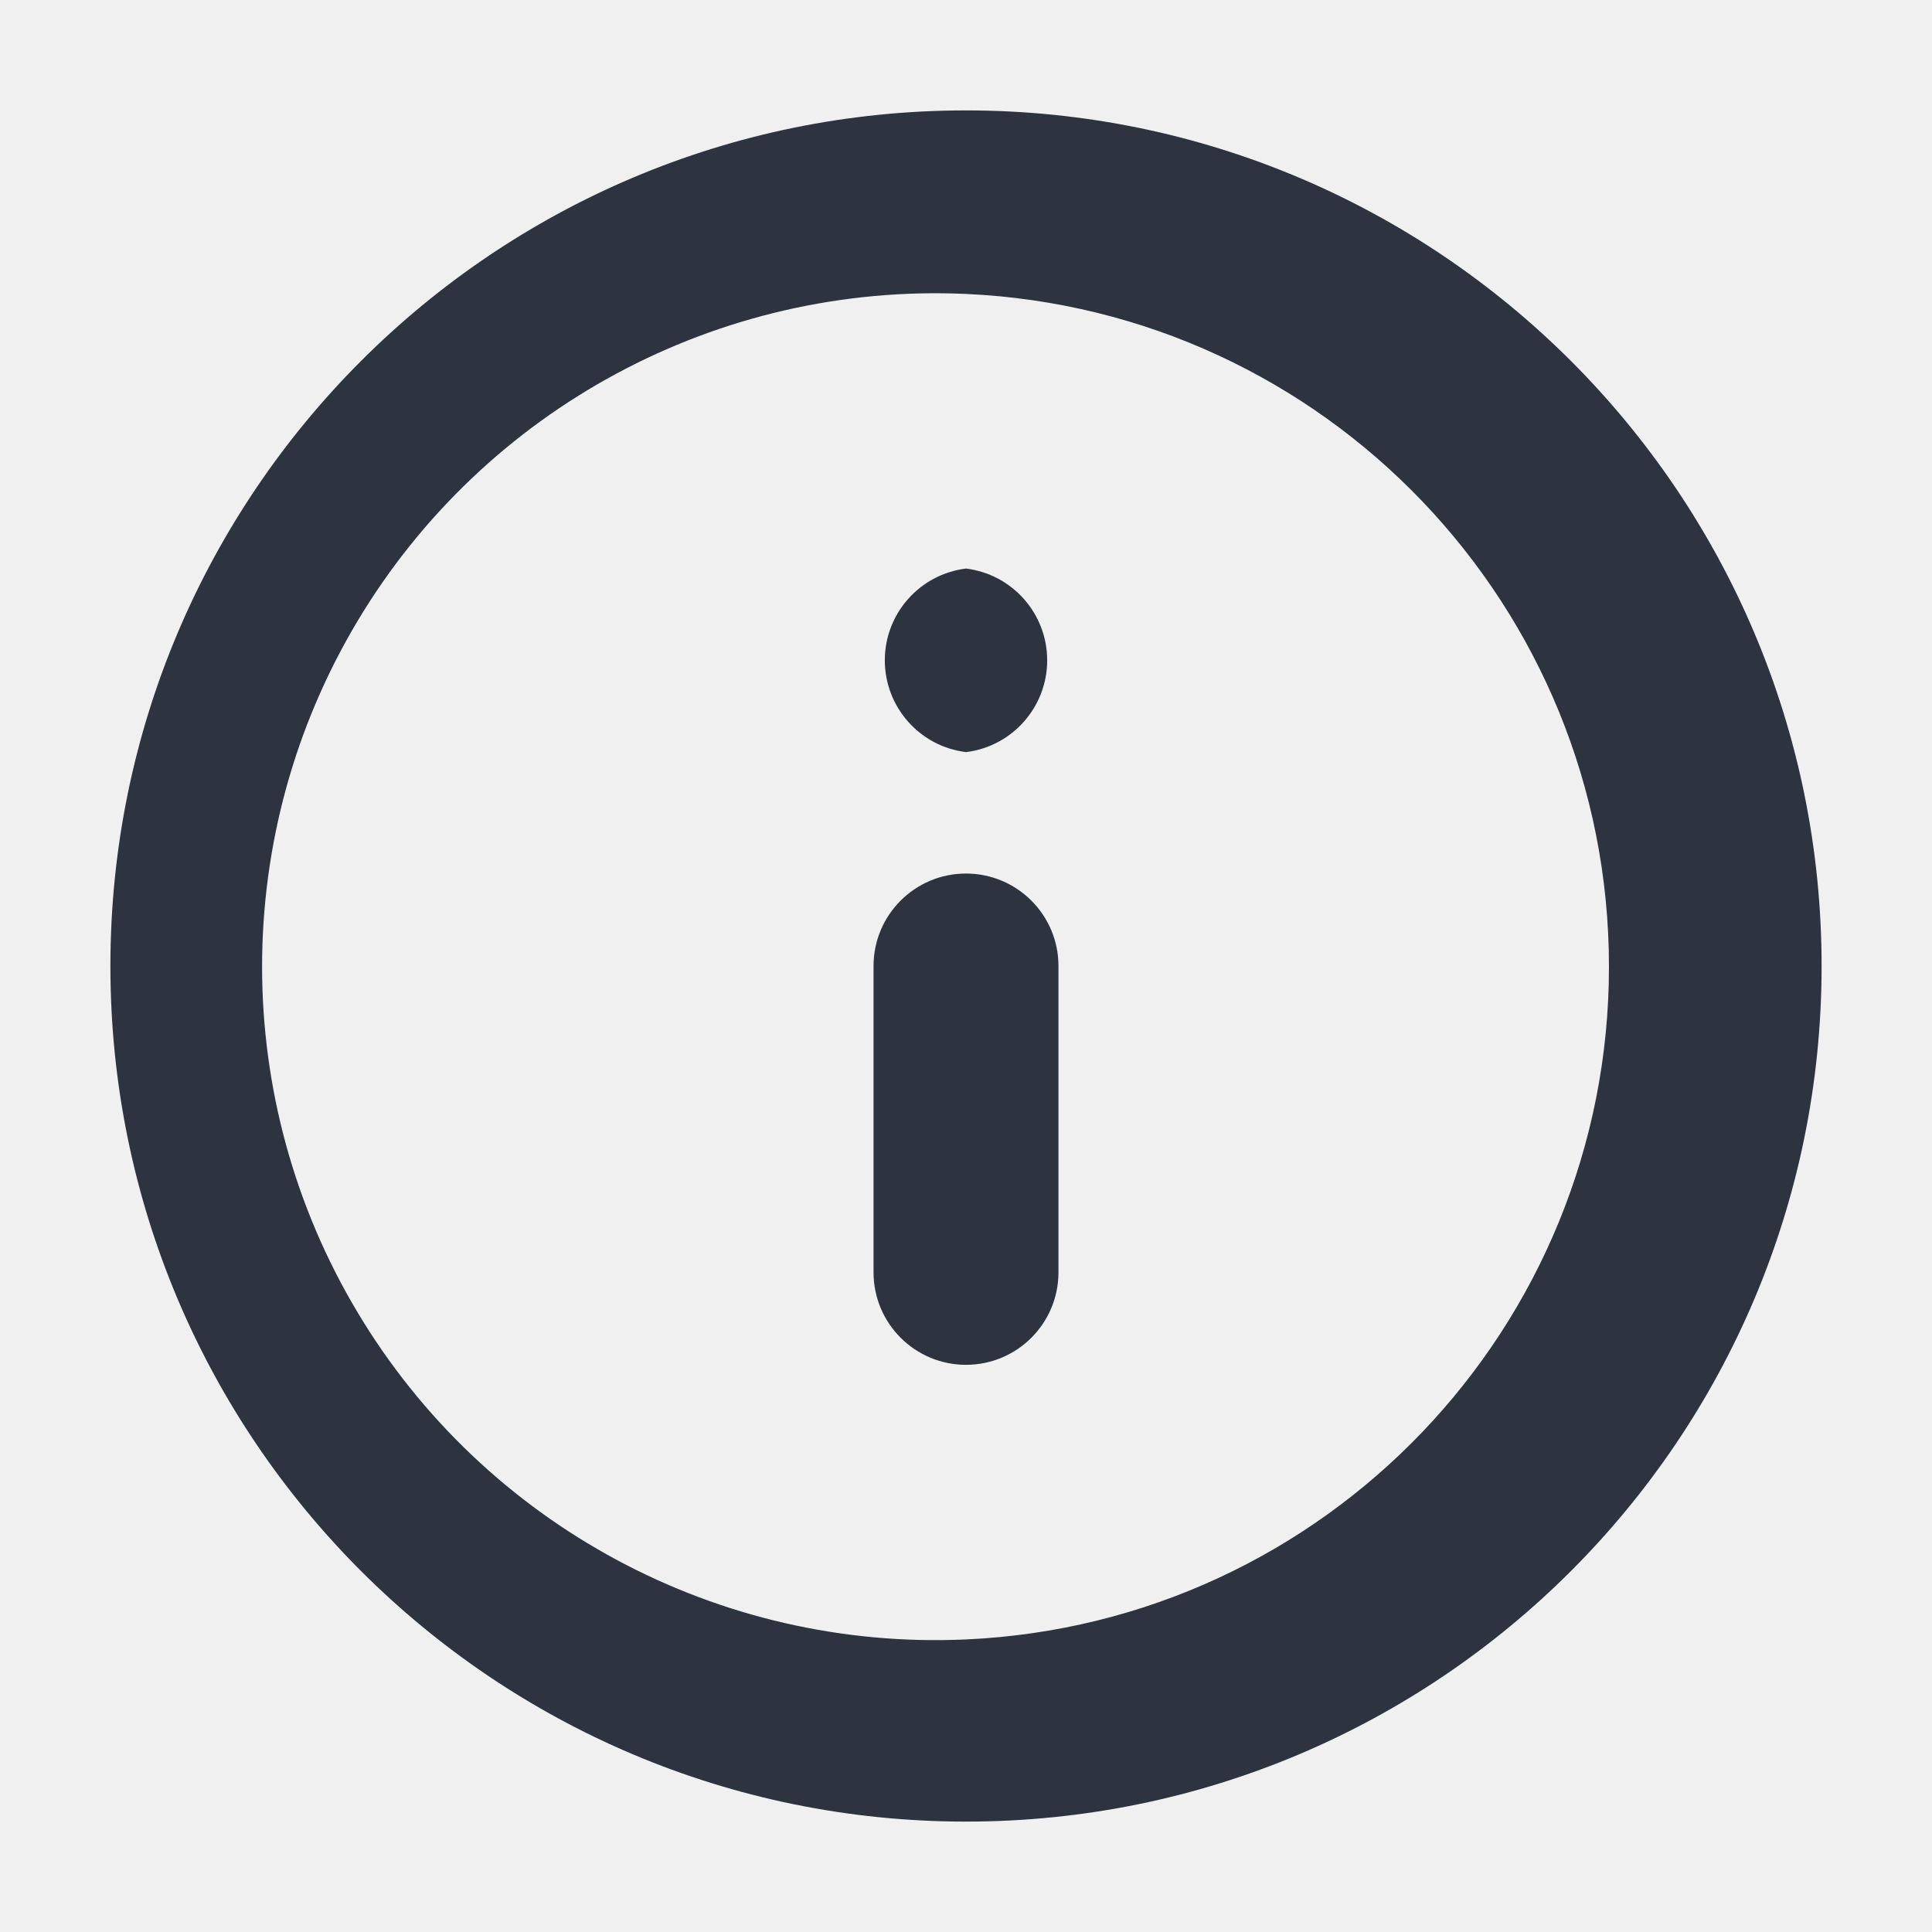
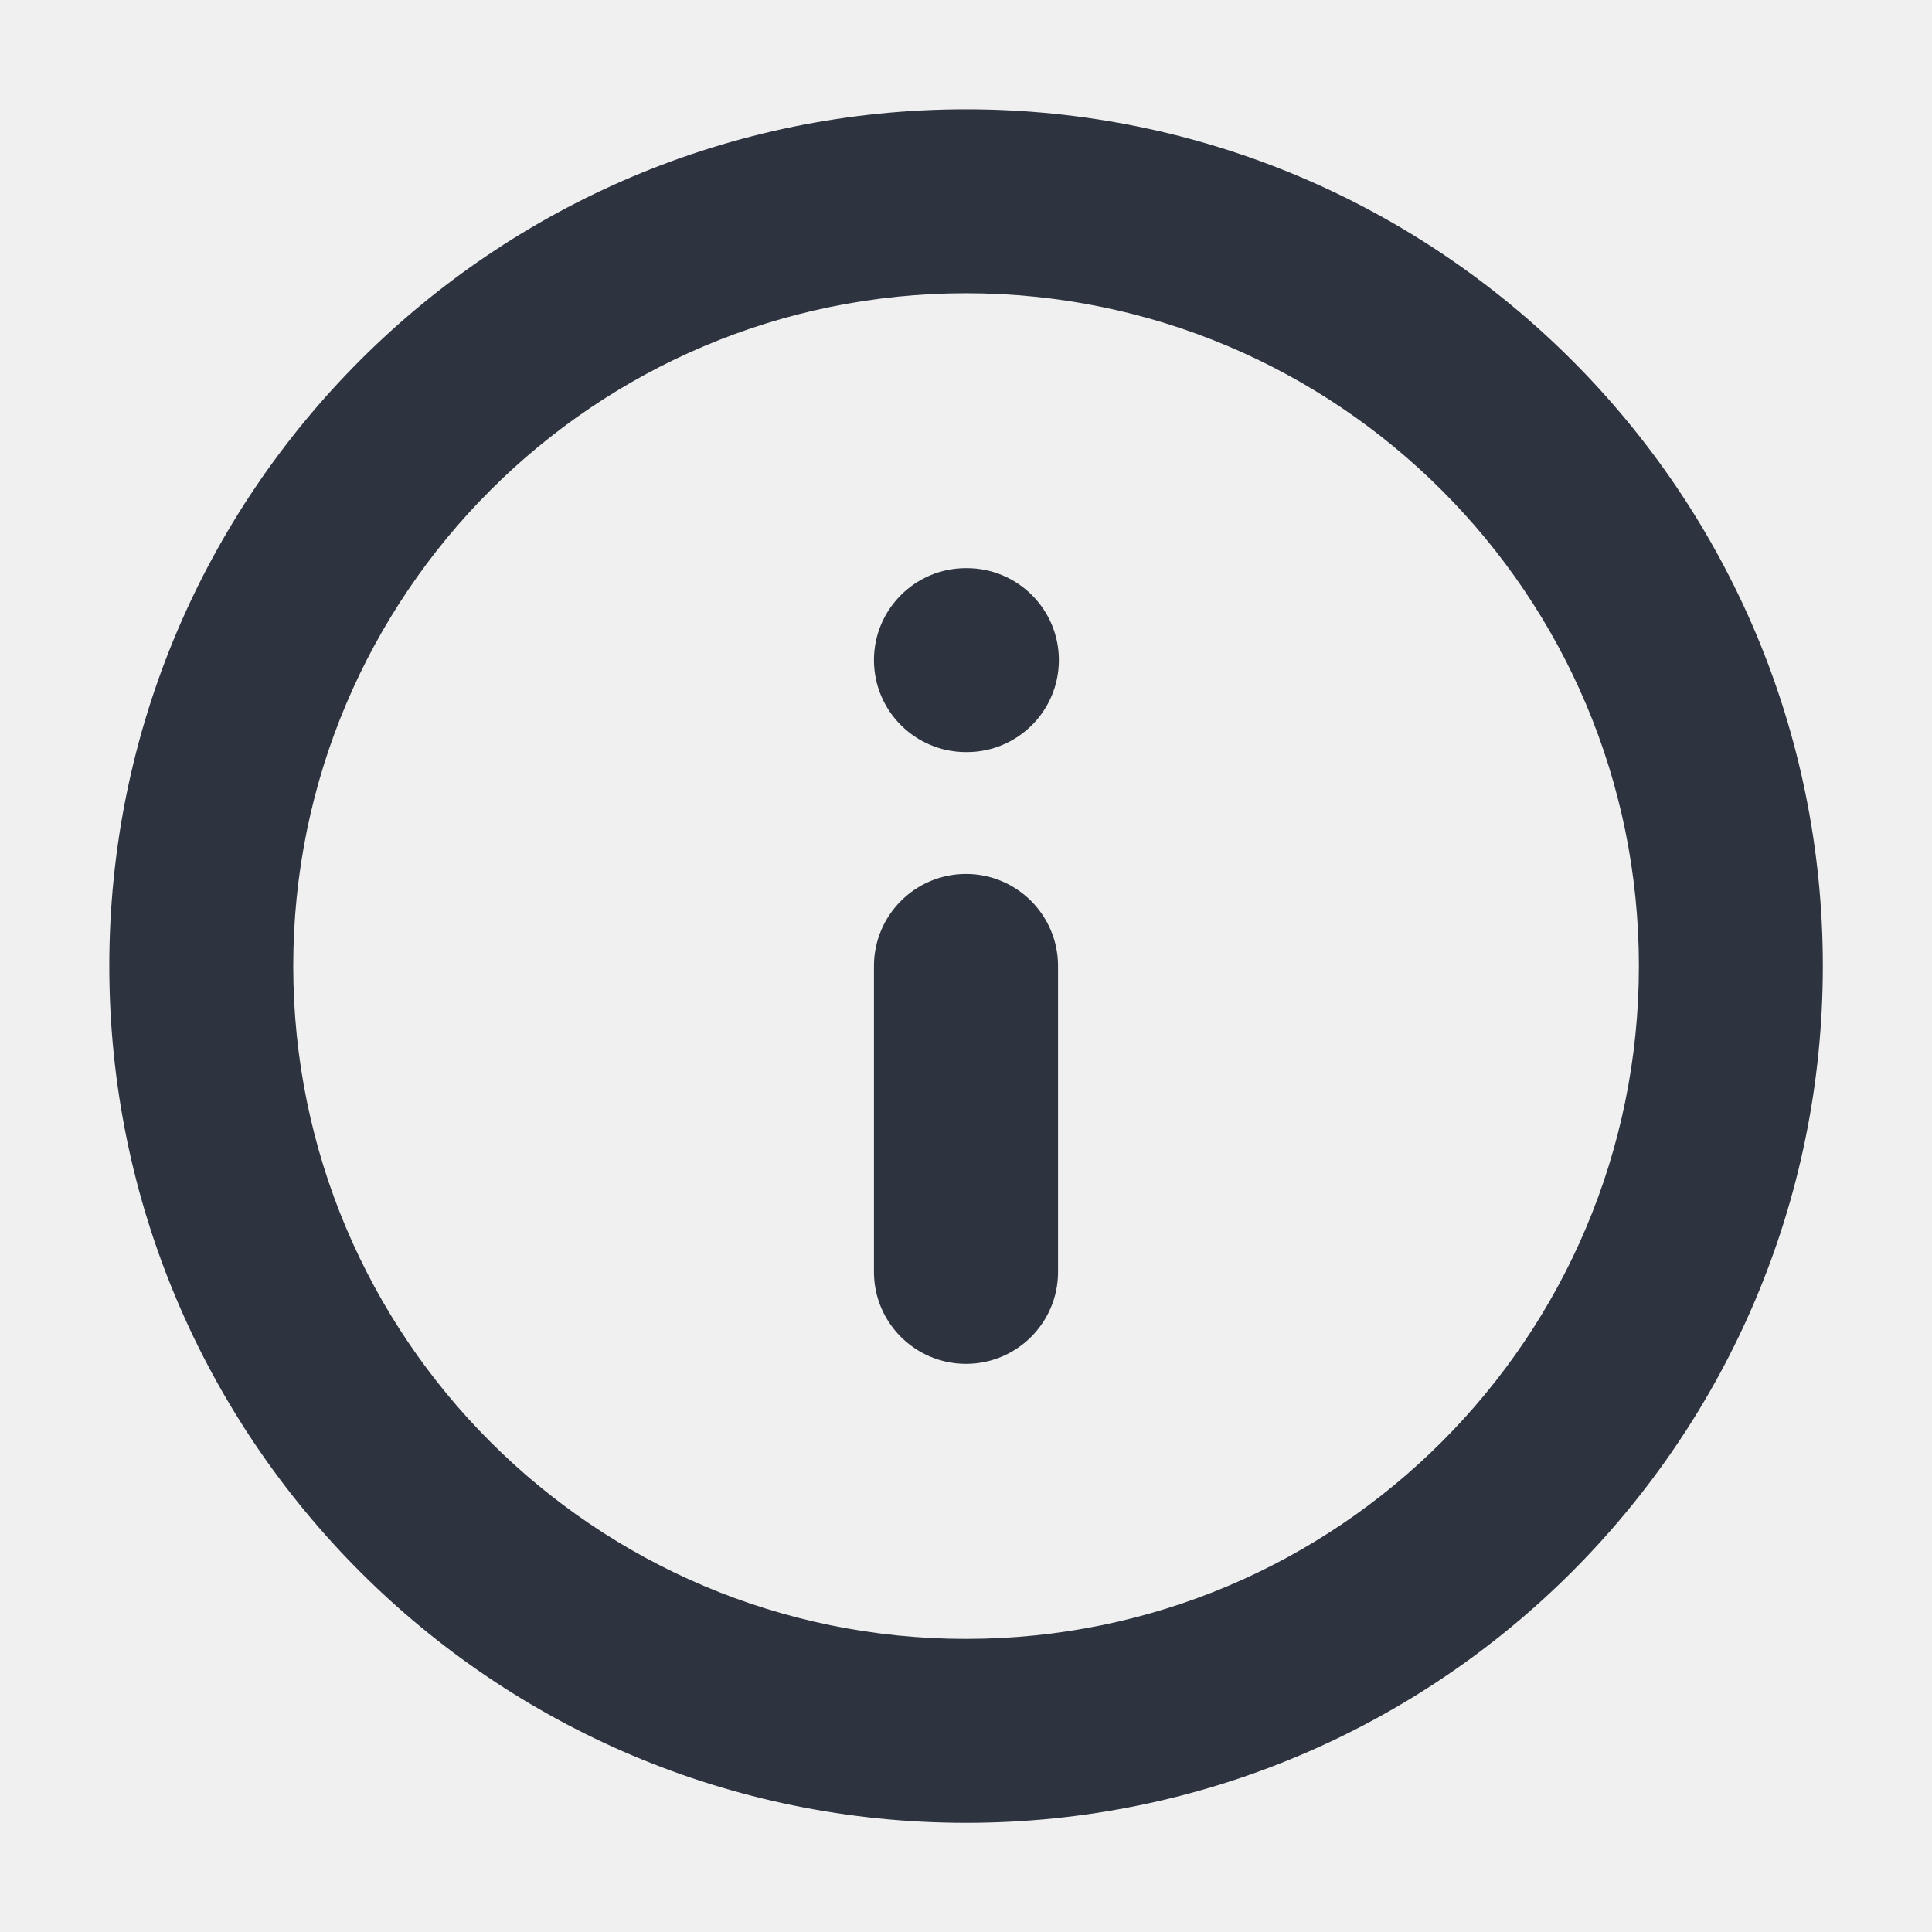
- <svg xmlns="http://www.w3.org/2000/svg" width="14" height="14" fill="none">
-   <g clip-path="url(#a)">
-     <path fill="#2D3440" fill-rule="evenodd" d="M7 2.13a4.88 4.88 0 1 0 0 9.75 4.88 4.88 0 0 0 0-9.75ZM.8 7a6.2 6.2 0 1 1 12.4 0A6.2 6.2 0 0 1 .8 7ZM7 6.33c.37 0 .67.3.67.67v2.22a.67.67 0 0 1-1.34 0V7c0-.37.3-.67.67-.67Zm0-2.21a.67.67 0 0 0 0 1.33.67.67 0 0 0 0-1.33Z" clip-rule="evenodd" />
+ <svg xmlns="http://www.w3.org/2000/svg" width="14" height="14" viewBox="0 0 14 14" fill="none">
+   <g clip-path="url(#clip0_26898_1411)">
+     <path fill-rule="evenodd" clip-rule="evenodd" d="M7 2.125C4.308 2.125 2.125 4.308 2.125 7C2.125 9.693 4.308 11.876 7 11.876C9.693 11.876 11.876 9.693 11.876 7C11.876 4.308 9.693 2.125 7 2.125ZM0.792 7C0.792 3.571 3.571 0.792 7 0.792C10.429 0.792 13.209 3.571 13.209 7C13.209 10.429 10.429 13.209 7 13.209C3.571 13.209 0.792 10.429 0.792 7ZM7 6.333C7.368 6.333 7.667 6.632 7.667 7V9.217C7.667 9.585 7.368 9.883 7 9.883C6.632 9.883 6.333 9.585 6.333 9.217V7C6.333 6.632 6.632 6.333 7 6.333ZM7 4.117C6.632 4.117 6.333 4.415 6.333 4.783C6.333 5.152 6.632 5.45 7 5.45H7.006C7.374 5.45 7.673 5.152 7.673 4.783C7.673 4.415 7.374 4.117 7.006 4.117H7Z" fill="#2D3440" />
  </g>
  <defs>
-     <clipPath id="a">
-       <path fill="#fff" d="M0 0h14v14H0z" />
+     <clipPath id="clip0_26898_1411">
+       <rect width="14" height="14" fill="white" />
    </clipPath>
  </defs>
</svg>
